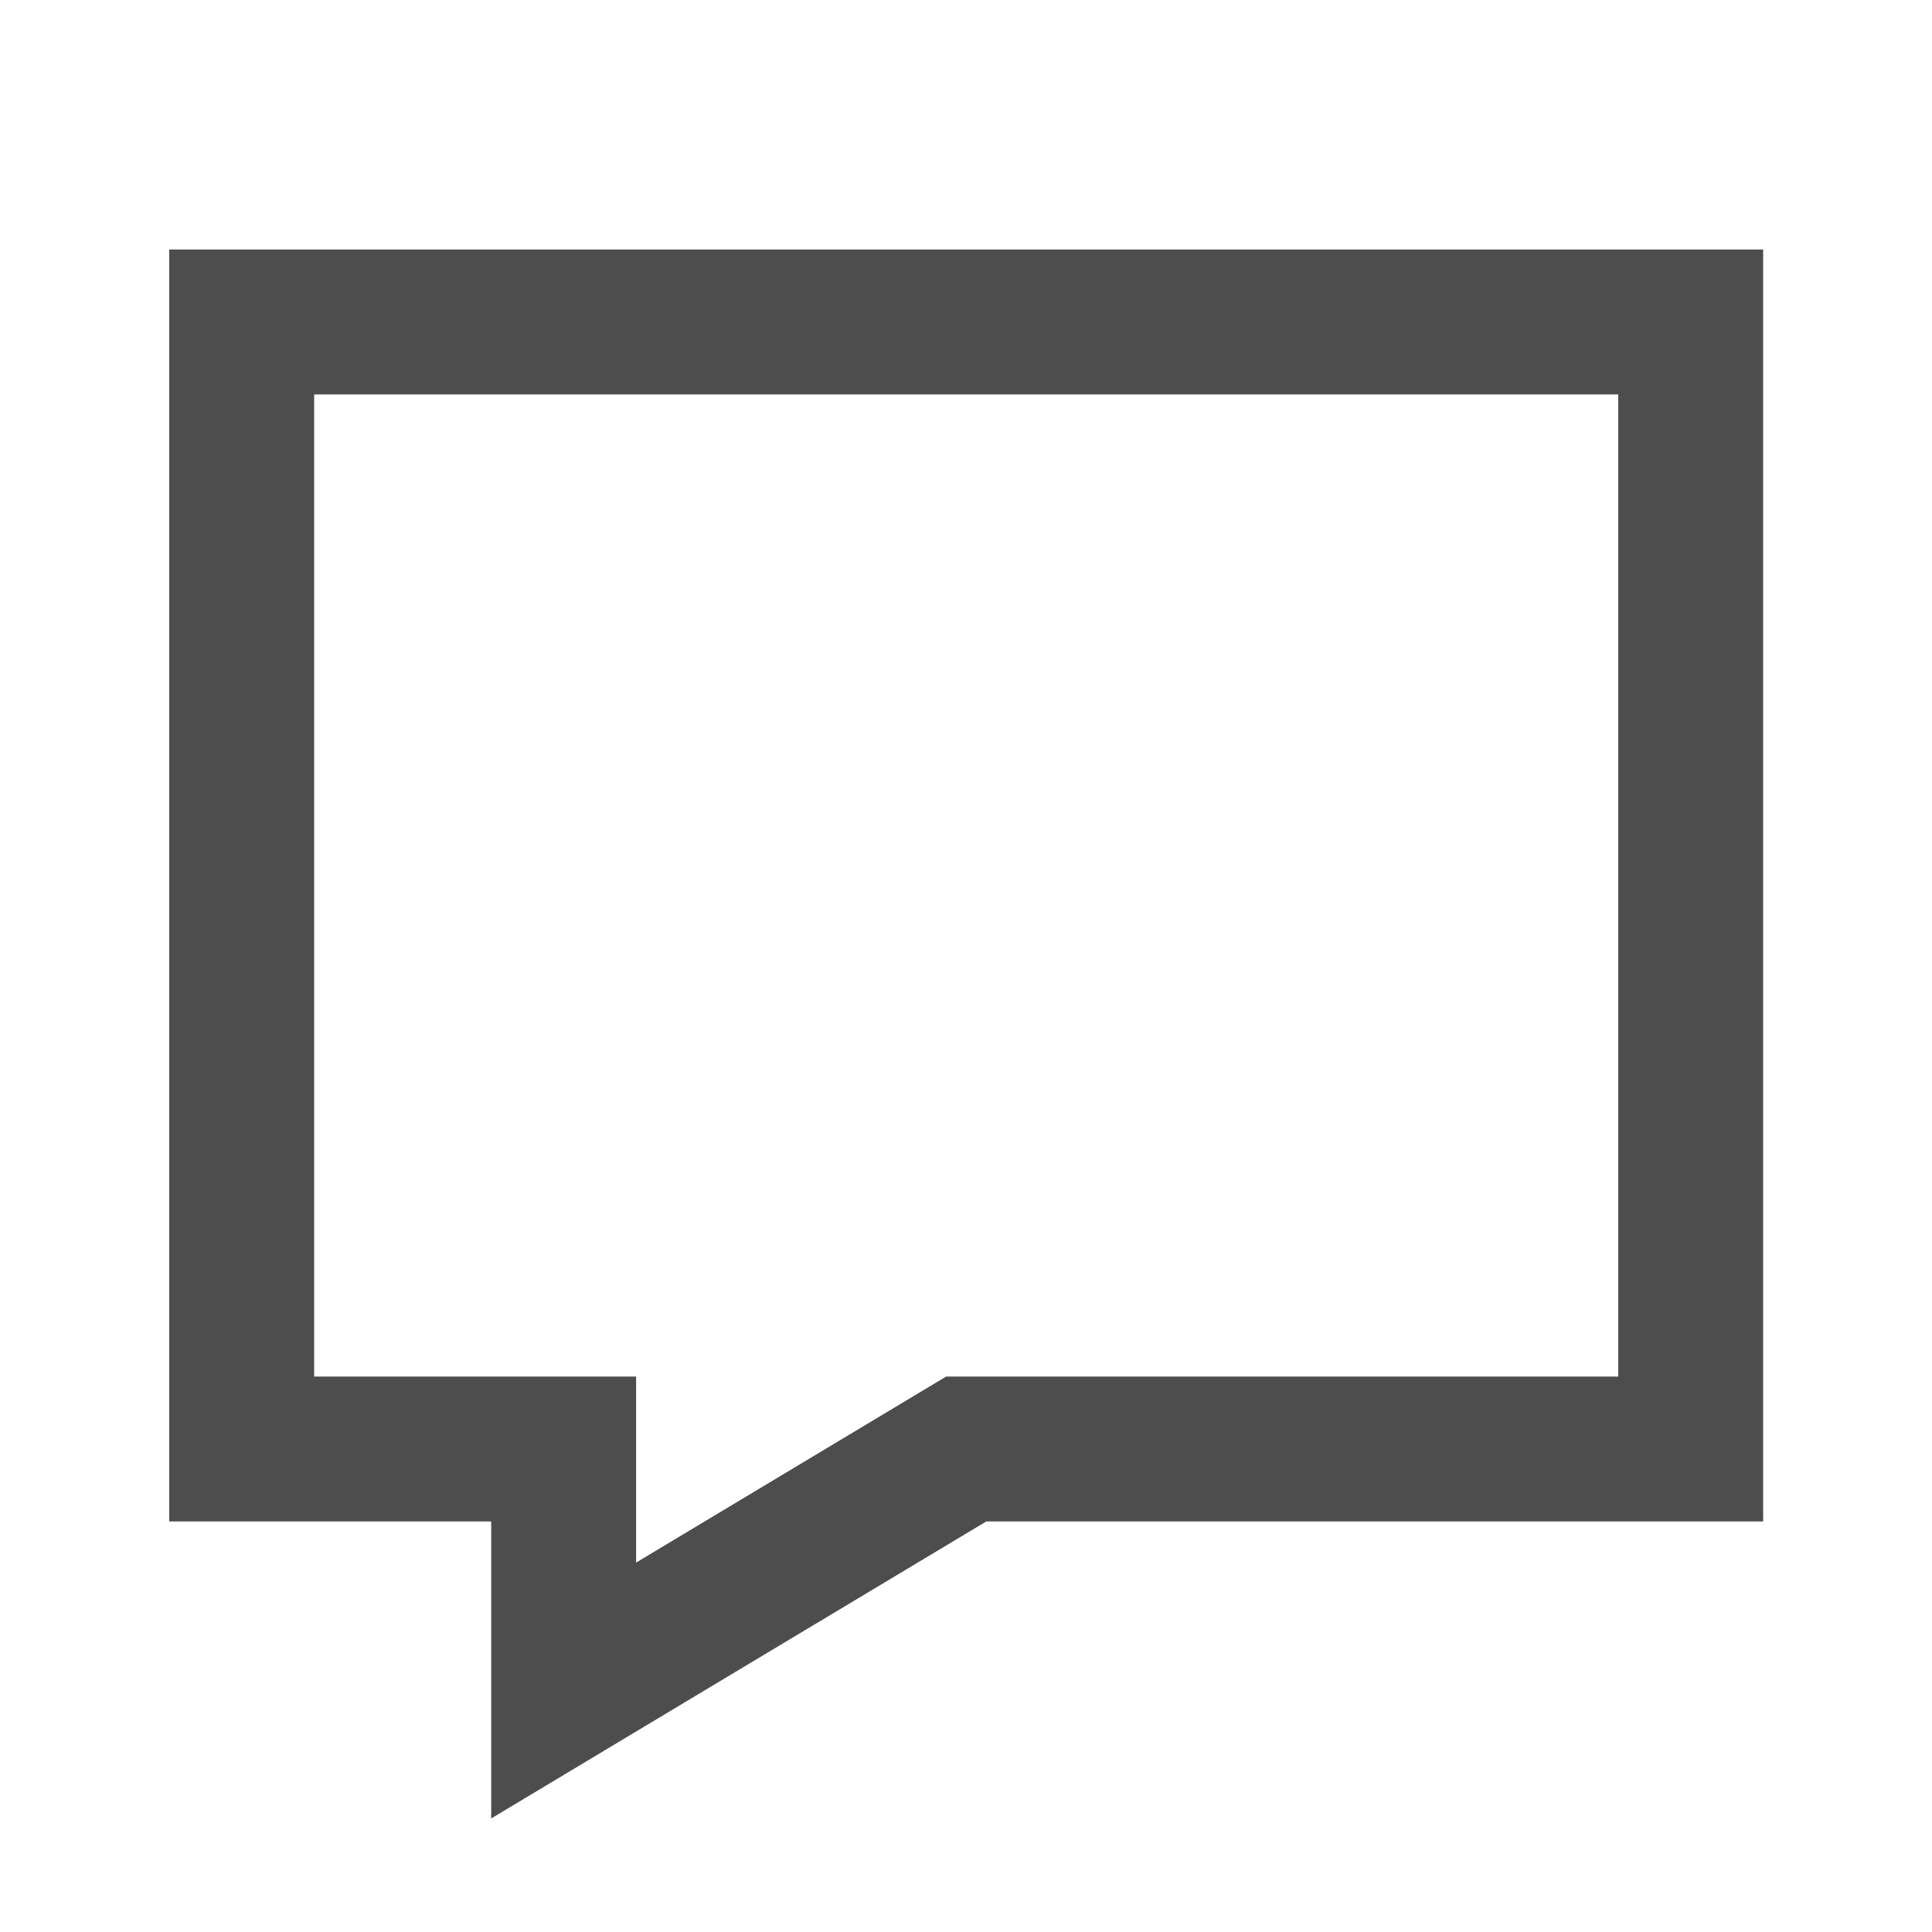
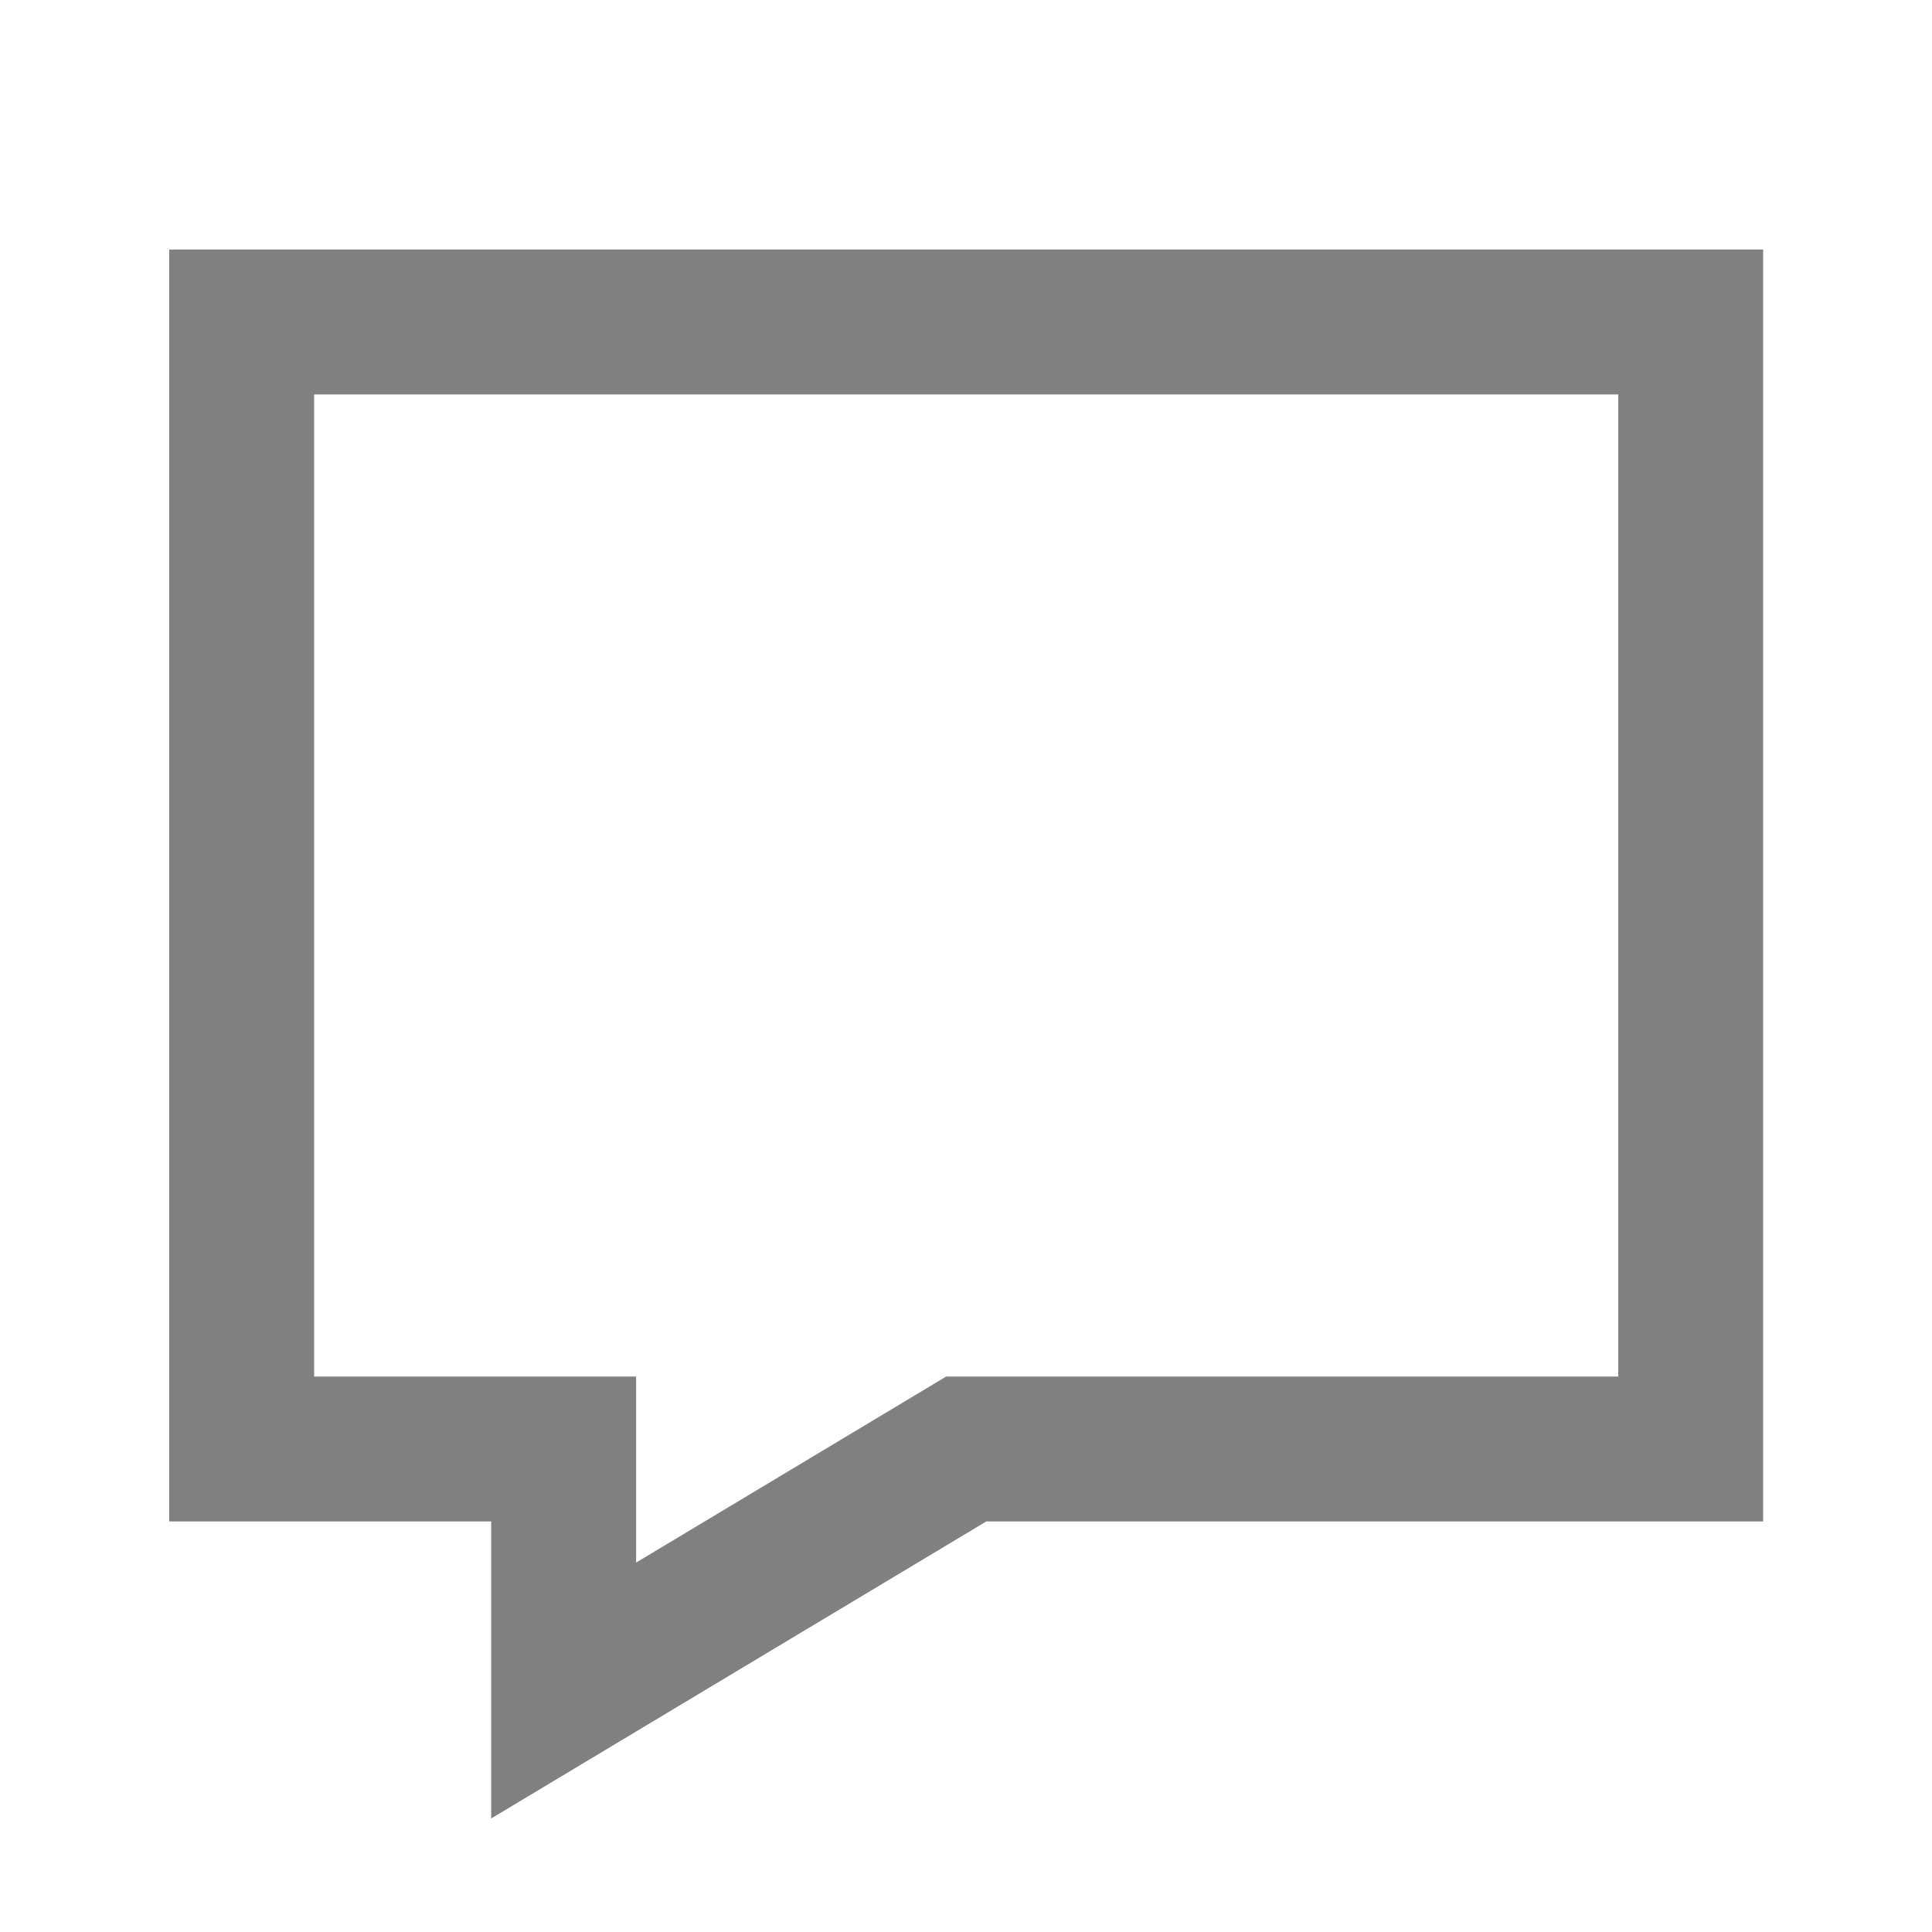
<svg xmlns="http://www.w3.org/2000/svg" width="20" height="20" viewBox="0 0 20 20" fill="none">
-   <path d="M2.502 3.333H17.502V15H10.002L5.835 17.5V15H2.502V3.333Z" stroke="#4D4D4D" stroke-width="1.5" stroke-linecap="square" />
+   <path d="M2.502 3.333H17.502V15H10.002L5.835 17.5V15H2.502V3.333Z" stroke="#808080" stroke-width="1.5" stroke-linecap="square" />
</svg>
